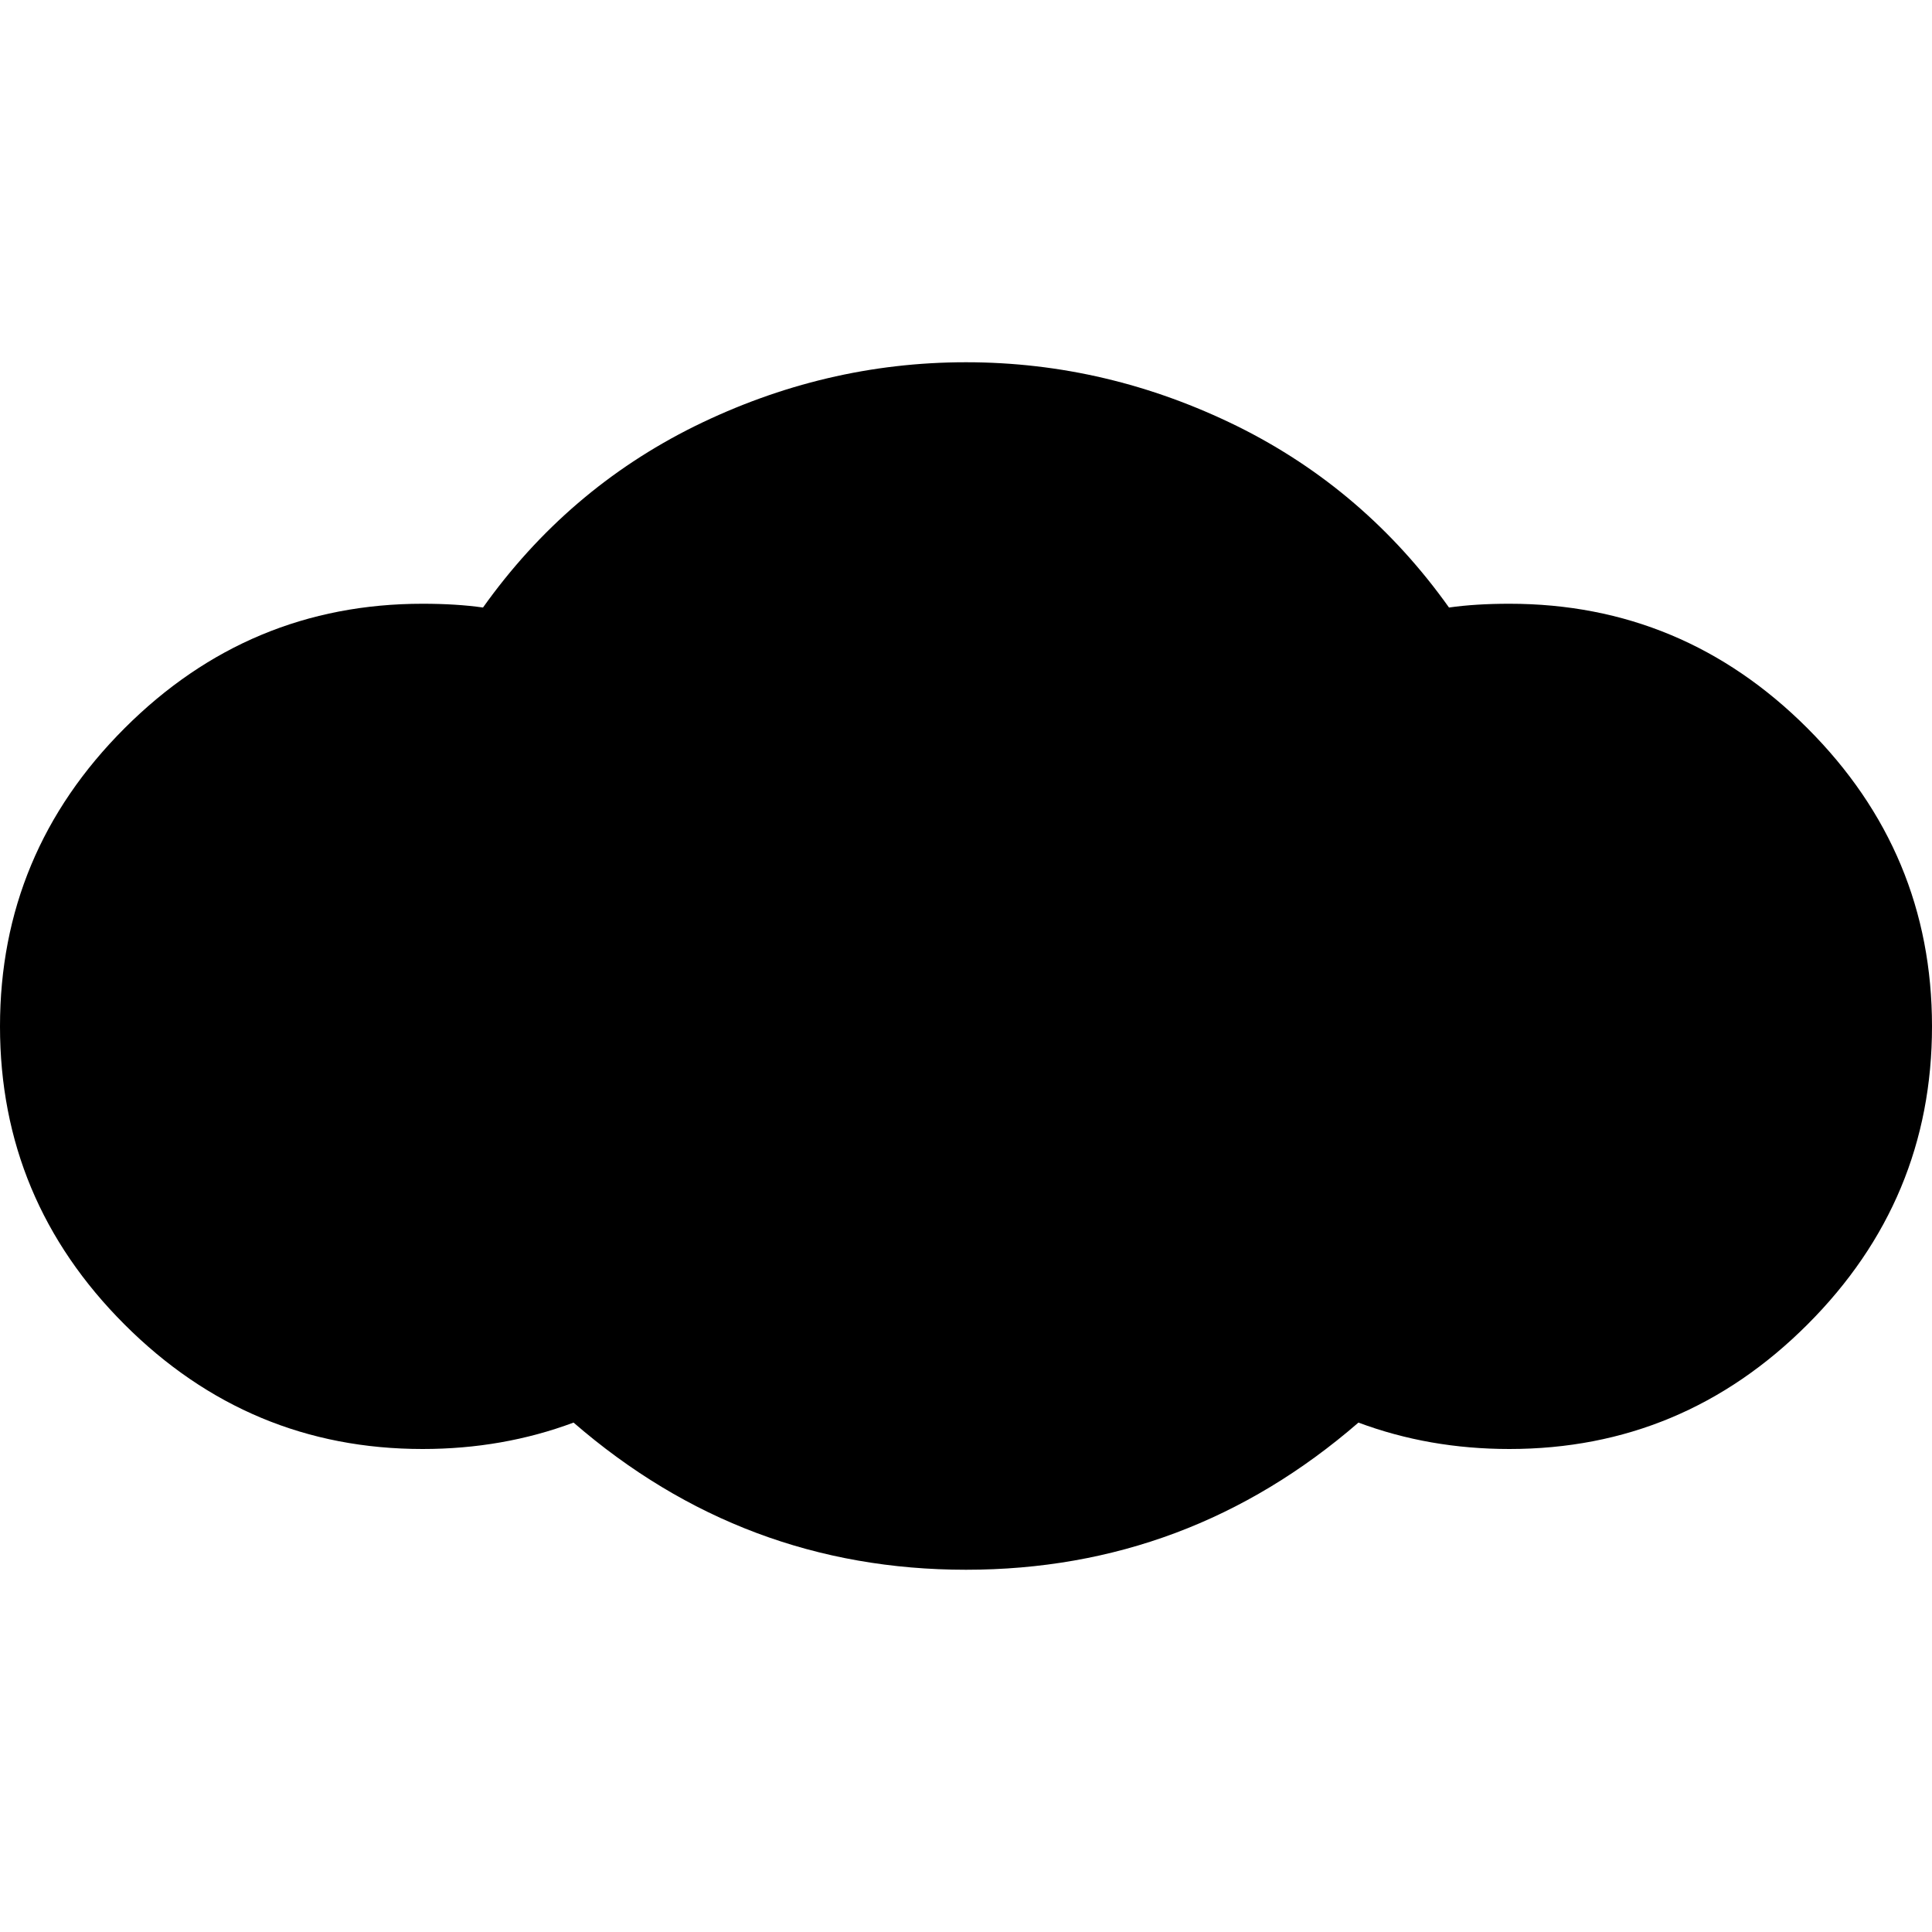
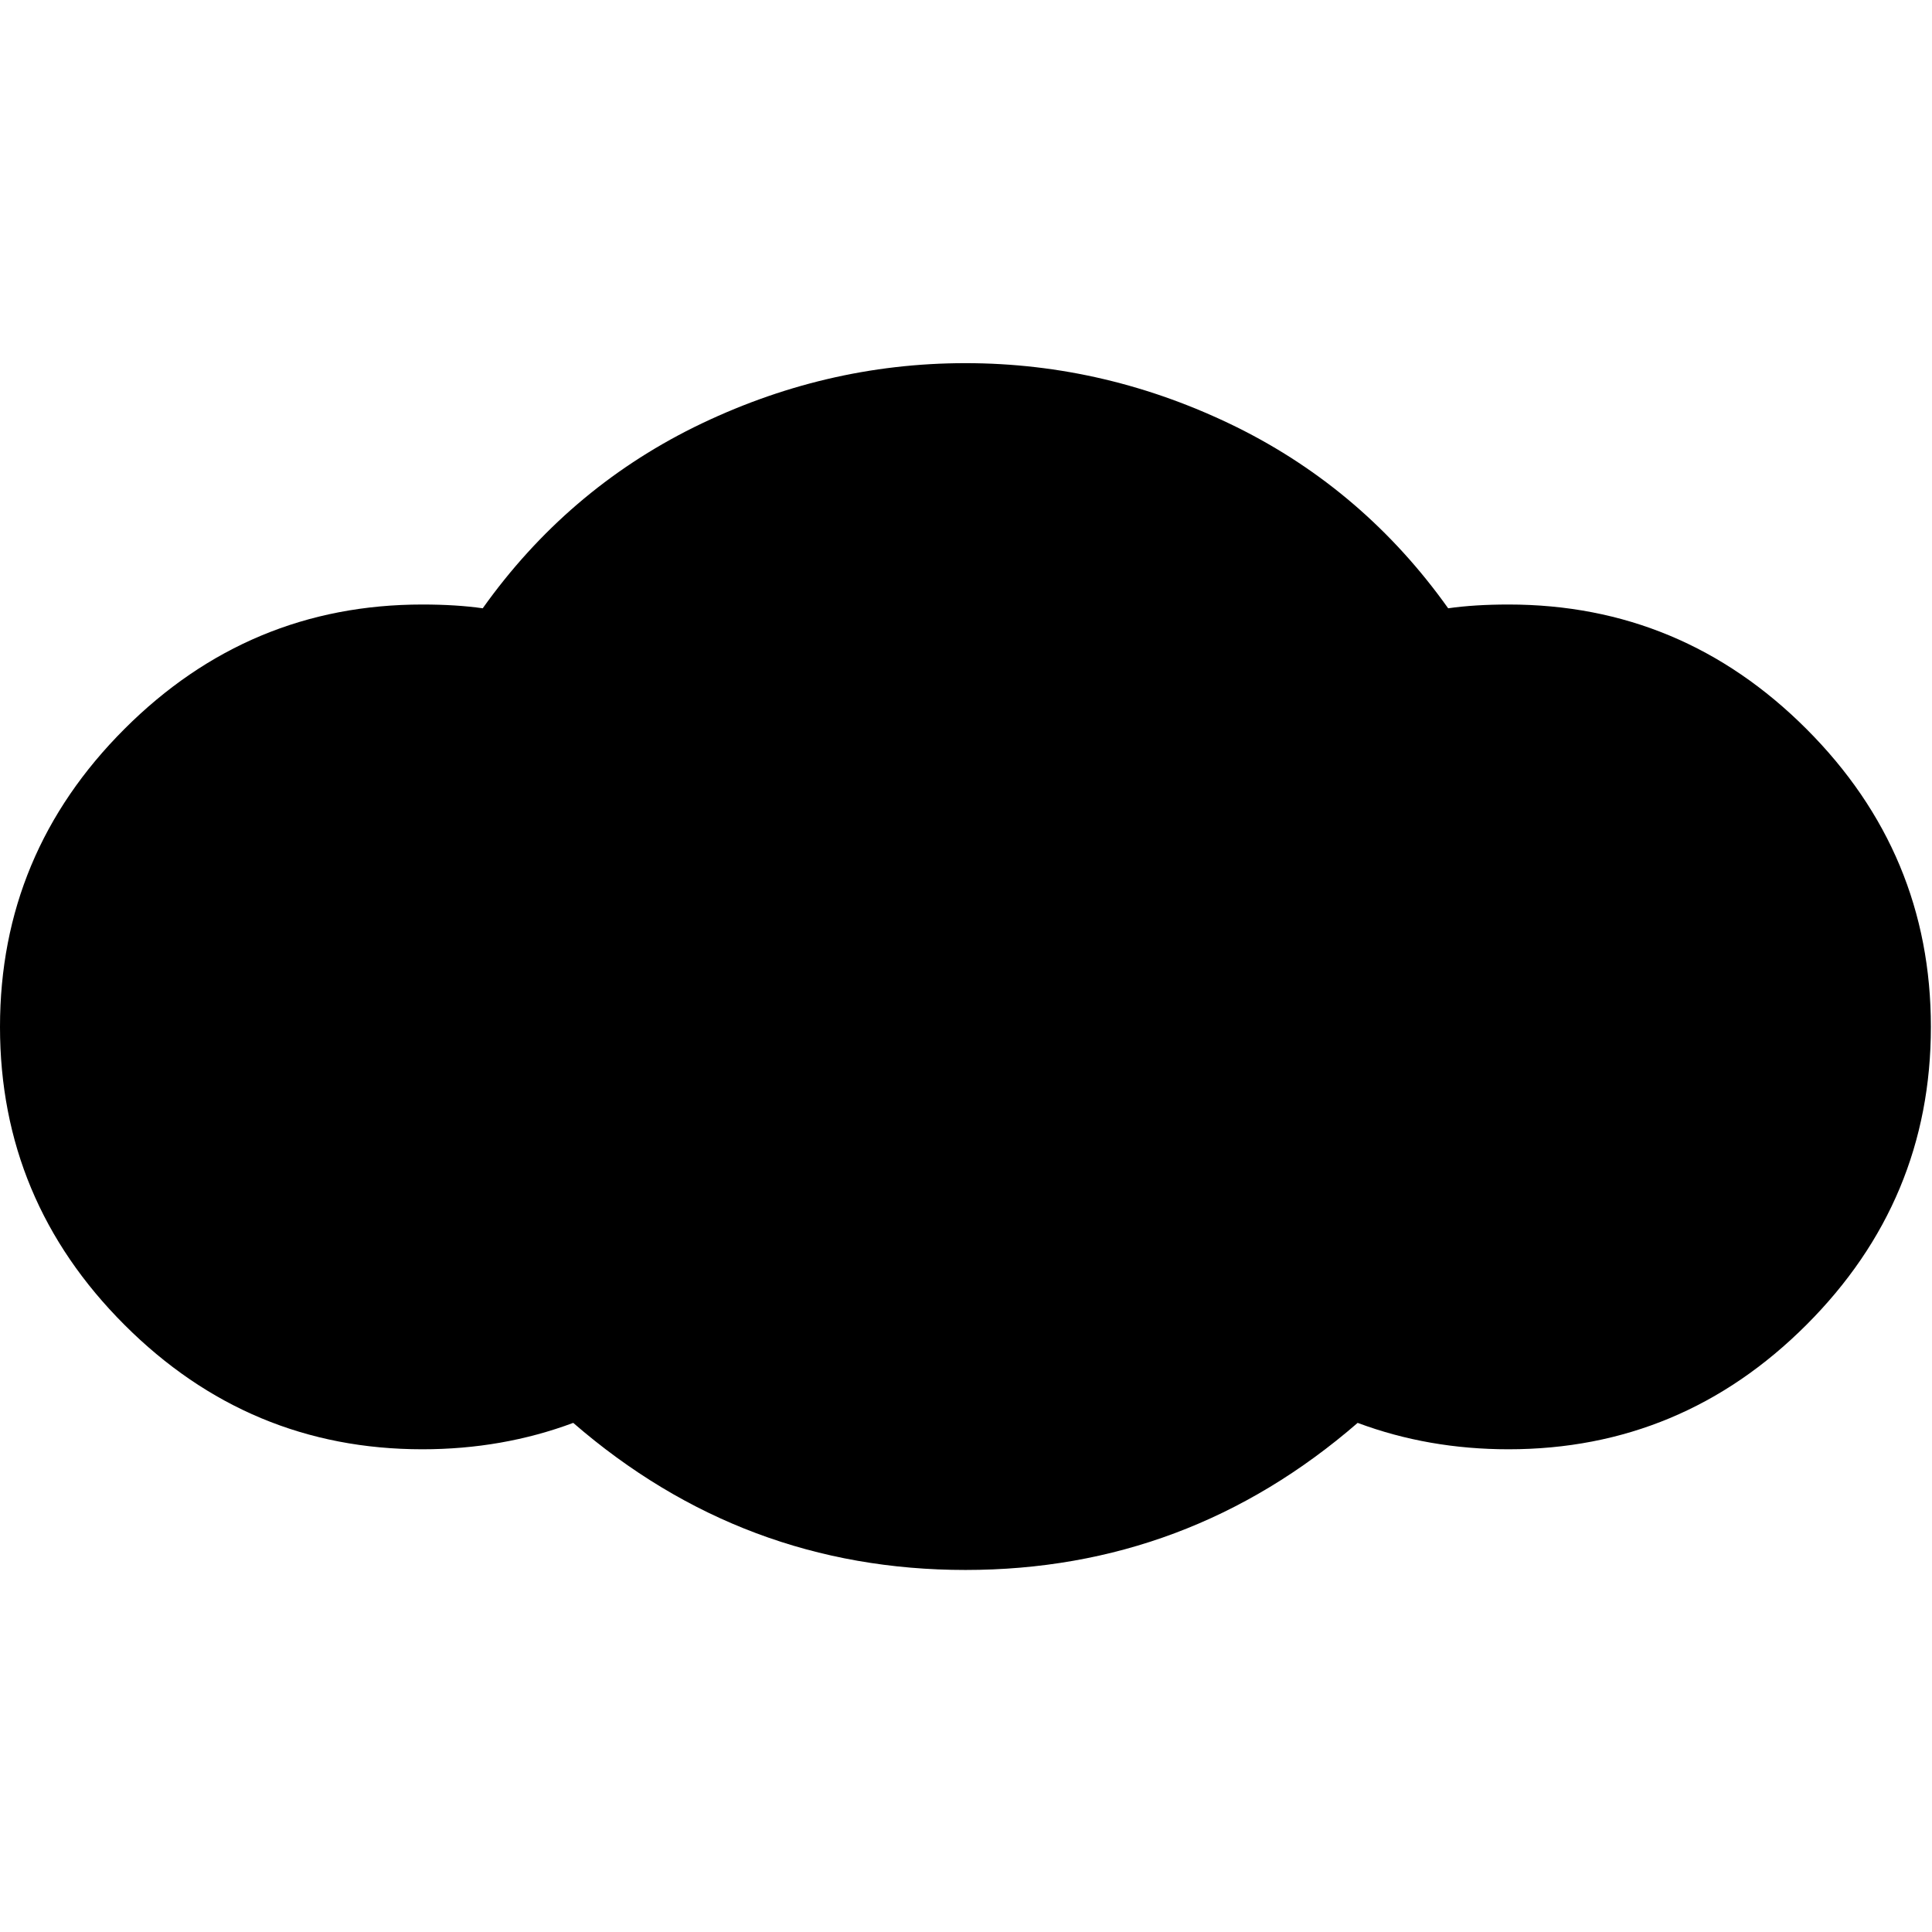
- <svg xmlns="http://www.w3.org/2000/svg" height="1000px" width="1000px">
-   <g>
-     <path d="M0 531.25c0 -59.896 21.484 -111.328 64.453 -154.297c42.969 -42.969 94.401 -64.453 154.297 -64.453c11.719 0 22.135 0.651 31.25 1.953c28.971 -40.69 65.43 -71.94 109.375 -93.75c44.922 -22.135 91.797 -33.203 140.625 -33.203c48.828 0 95.703 11.068 140.625 33.203c43.945 21.81 80.404 53.06 109.375 93.75c9.115 -1.302 19.531 -1.953 31.25 -1.953c59.896 0 111.328 21.484 154.297 64.453c42.969 42.969 64.453 94.401 64.453 154.297c0 59.896 -21.484 111.328 -64.453 154.297c-42.969 42.969 -94.401 64.453 -154.297 64.453c-27.669 0 -53.711 -4.557 -78.125 -13.672c-58.594 50.781 -126.302 76.172 -203.125 76.172c-76.823 0 -144.531 -25.391 -203.125 -76.172c-24.414 9.115 -50.456 13.672 -78.125 13.672c-59.896 0 -111.328 -21.484 -154.297 -64.453c-42.969 -42.969 -64.453 -94.401 -64.453 -154.297c0 0 0 0 0 0" />
-   </g>
+ <svg xmlns="http://www.w3.org/2000/svg" height="1000" width="1000">
+   <path d="M0 531.52q0-89.792 64.416-154.208t154.208-64.416q17.568 0 31.232 1.952 43.432-61 109.312-93.696 67.344-33.184 140.544-33.184t140.544 33.184q65.88 32.696 109.312 93.696 13.664-1.952 31.232-1.952 89.792 0 154.208 64.416t64.416 154.208-64.416 154.208-154.208 64.416q-41.48 0-78.08-13.664-87.84 76.128-203.008 76.128t-203.008-76.128q-36.6 13.664-78.08 13.664-89.792 0-154.208-64.416t-64.416-154.208z" />
</svg>
